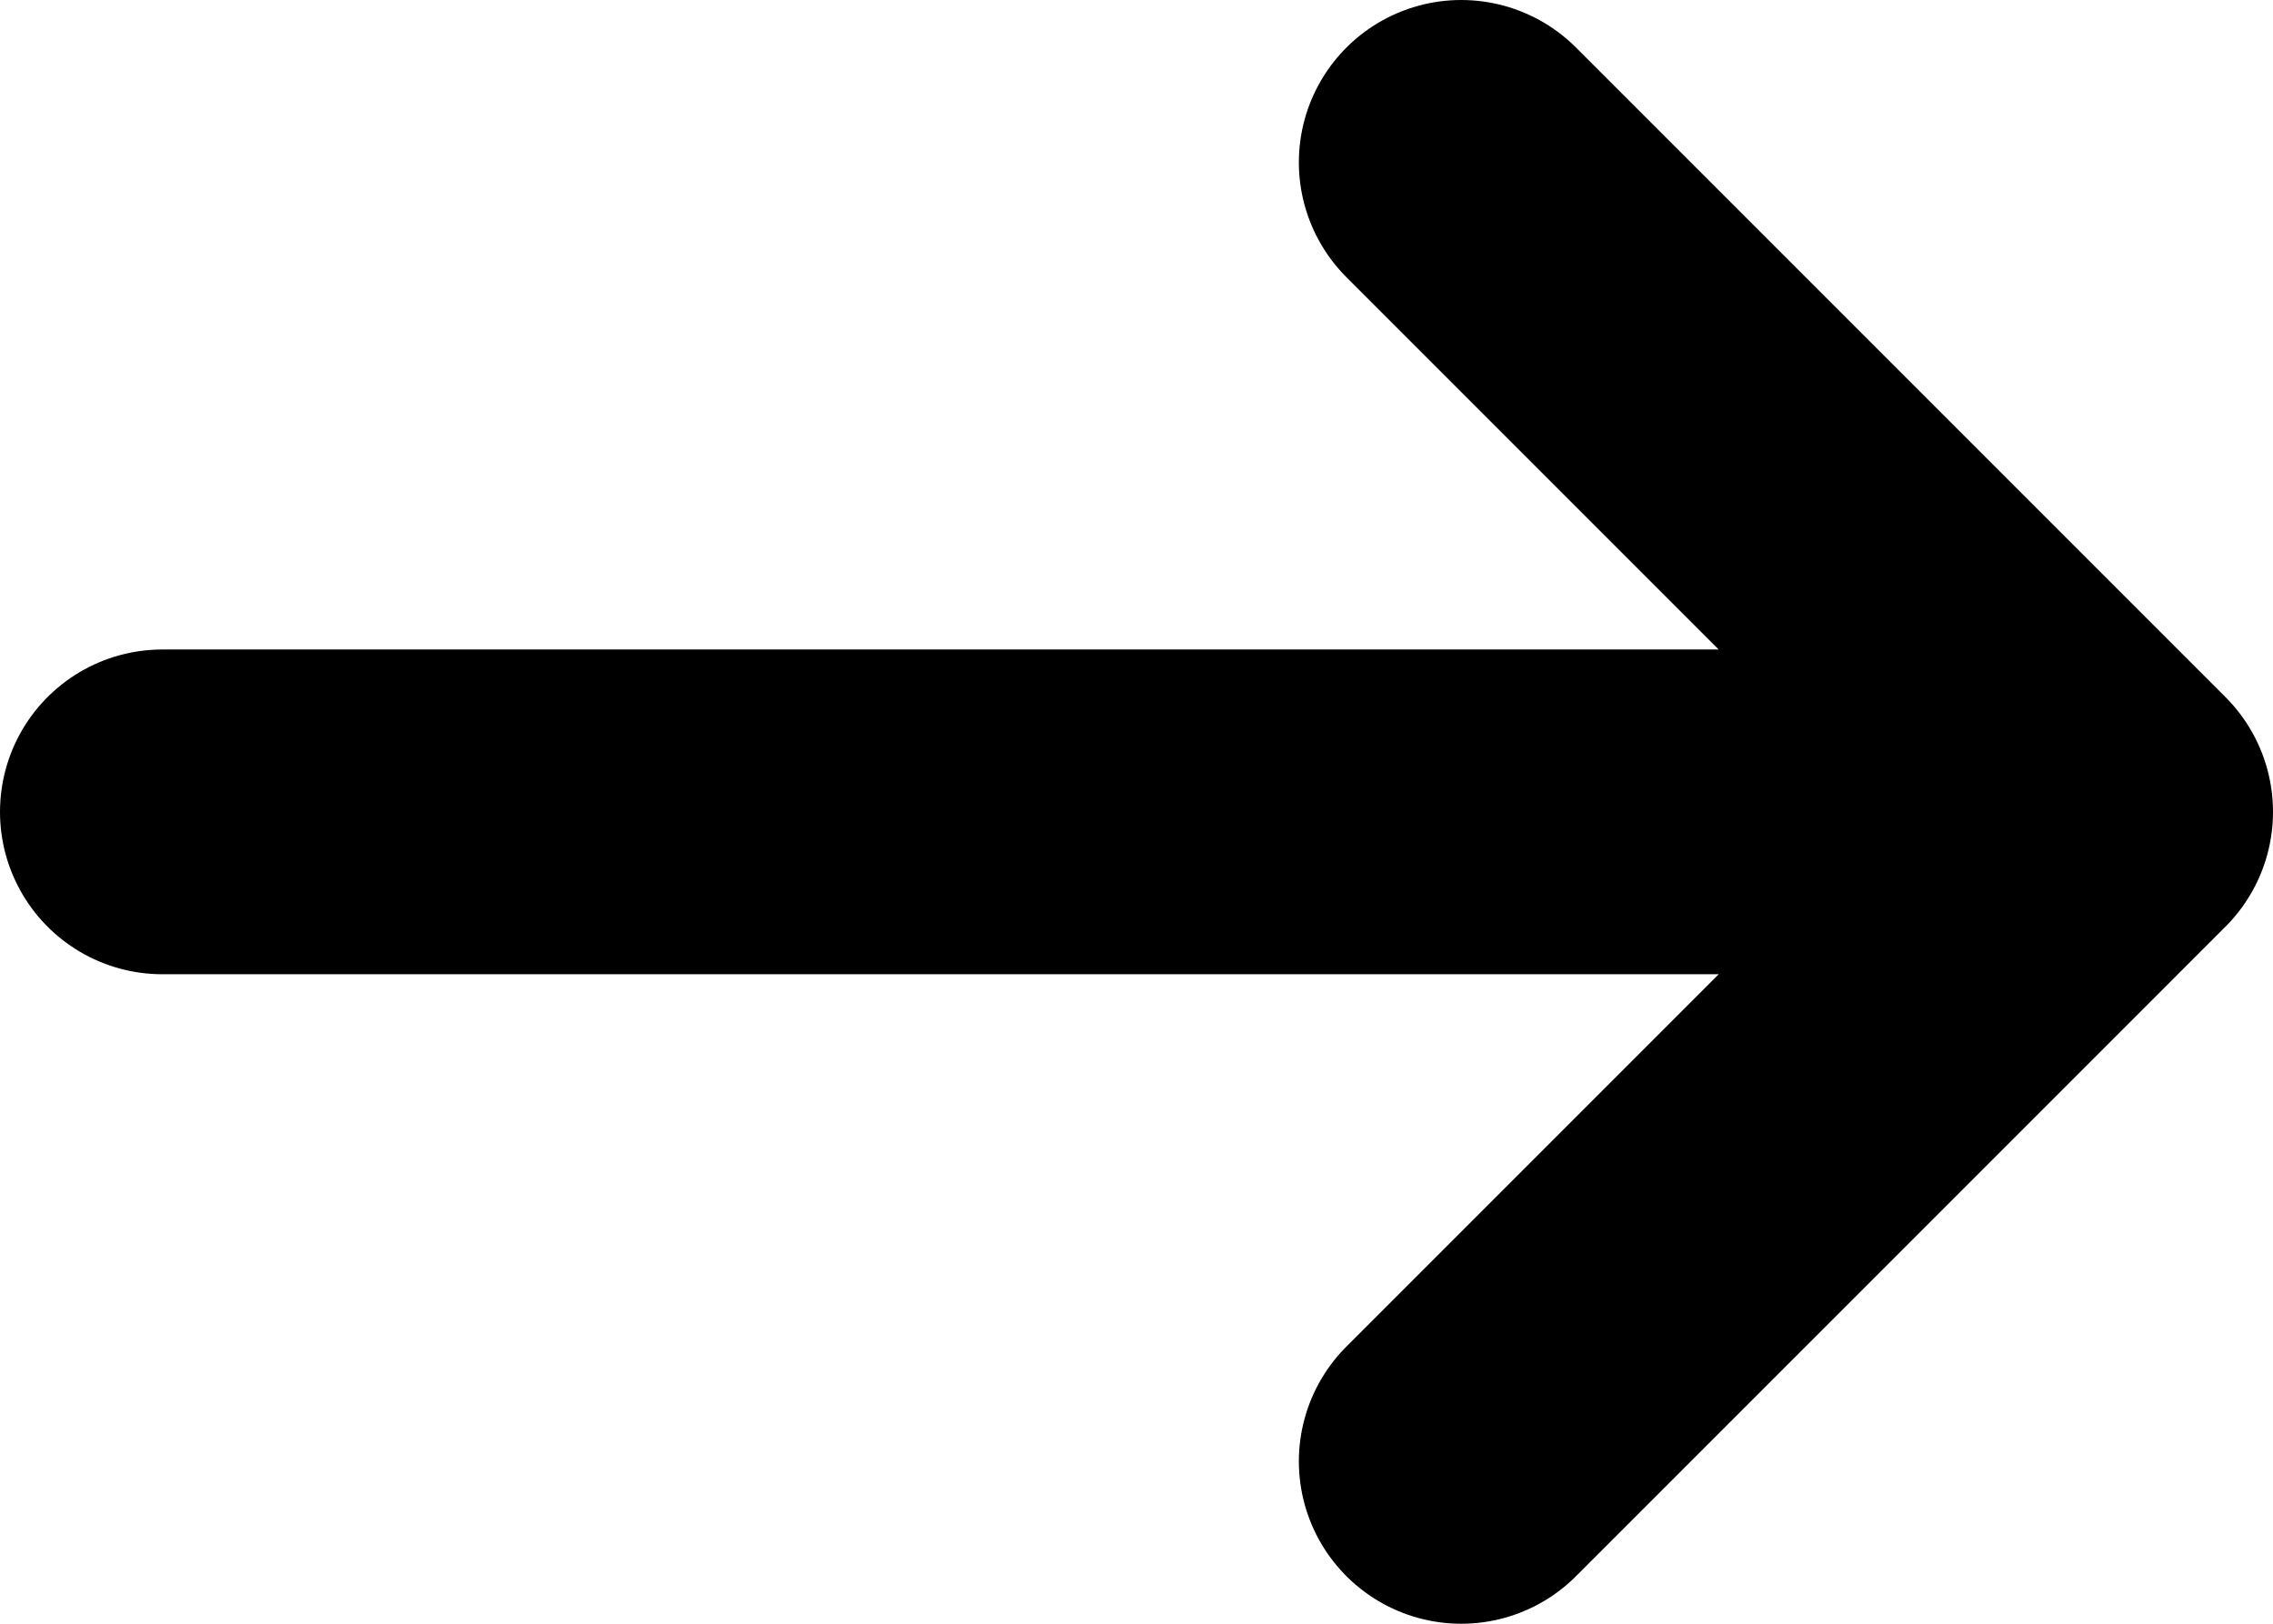
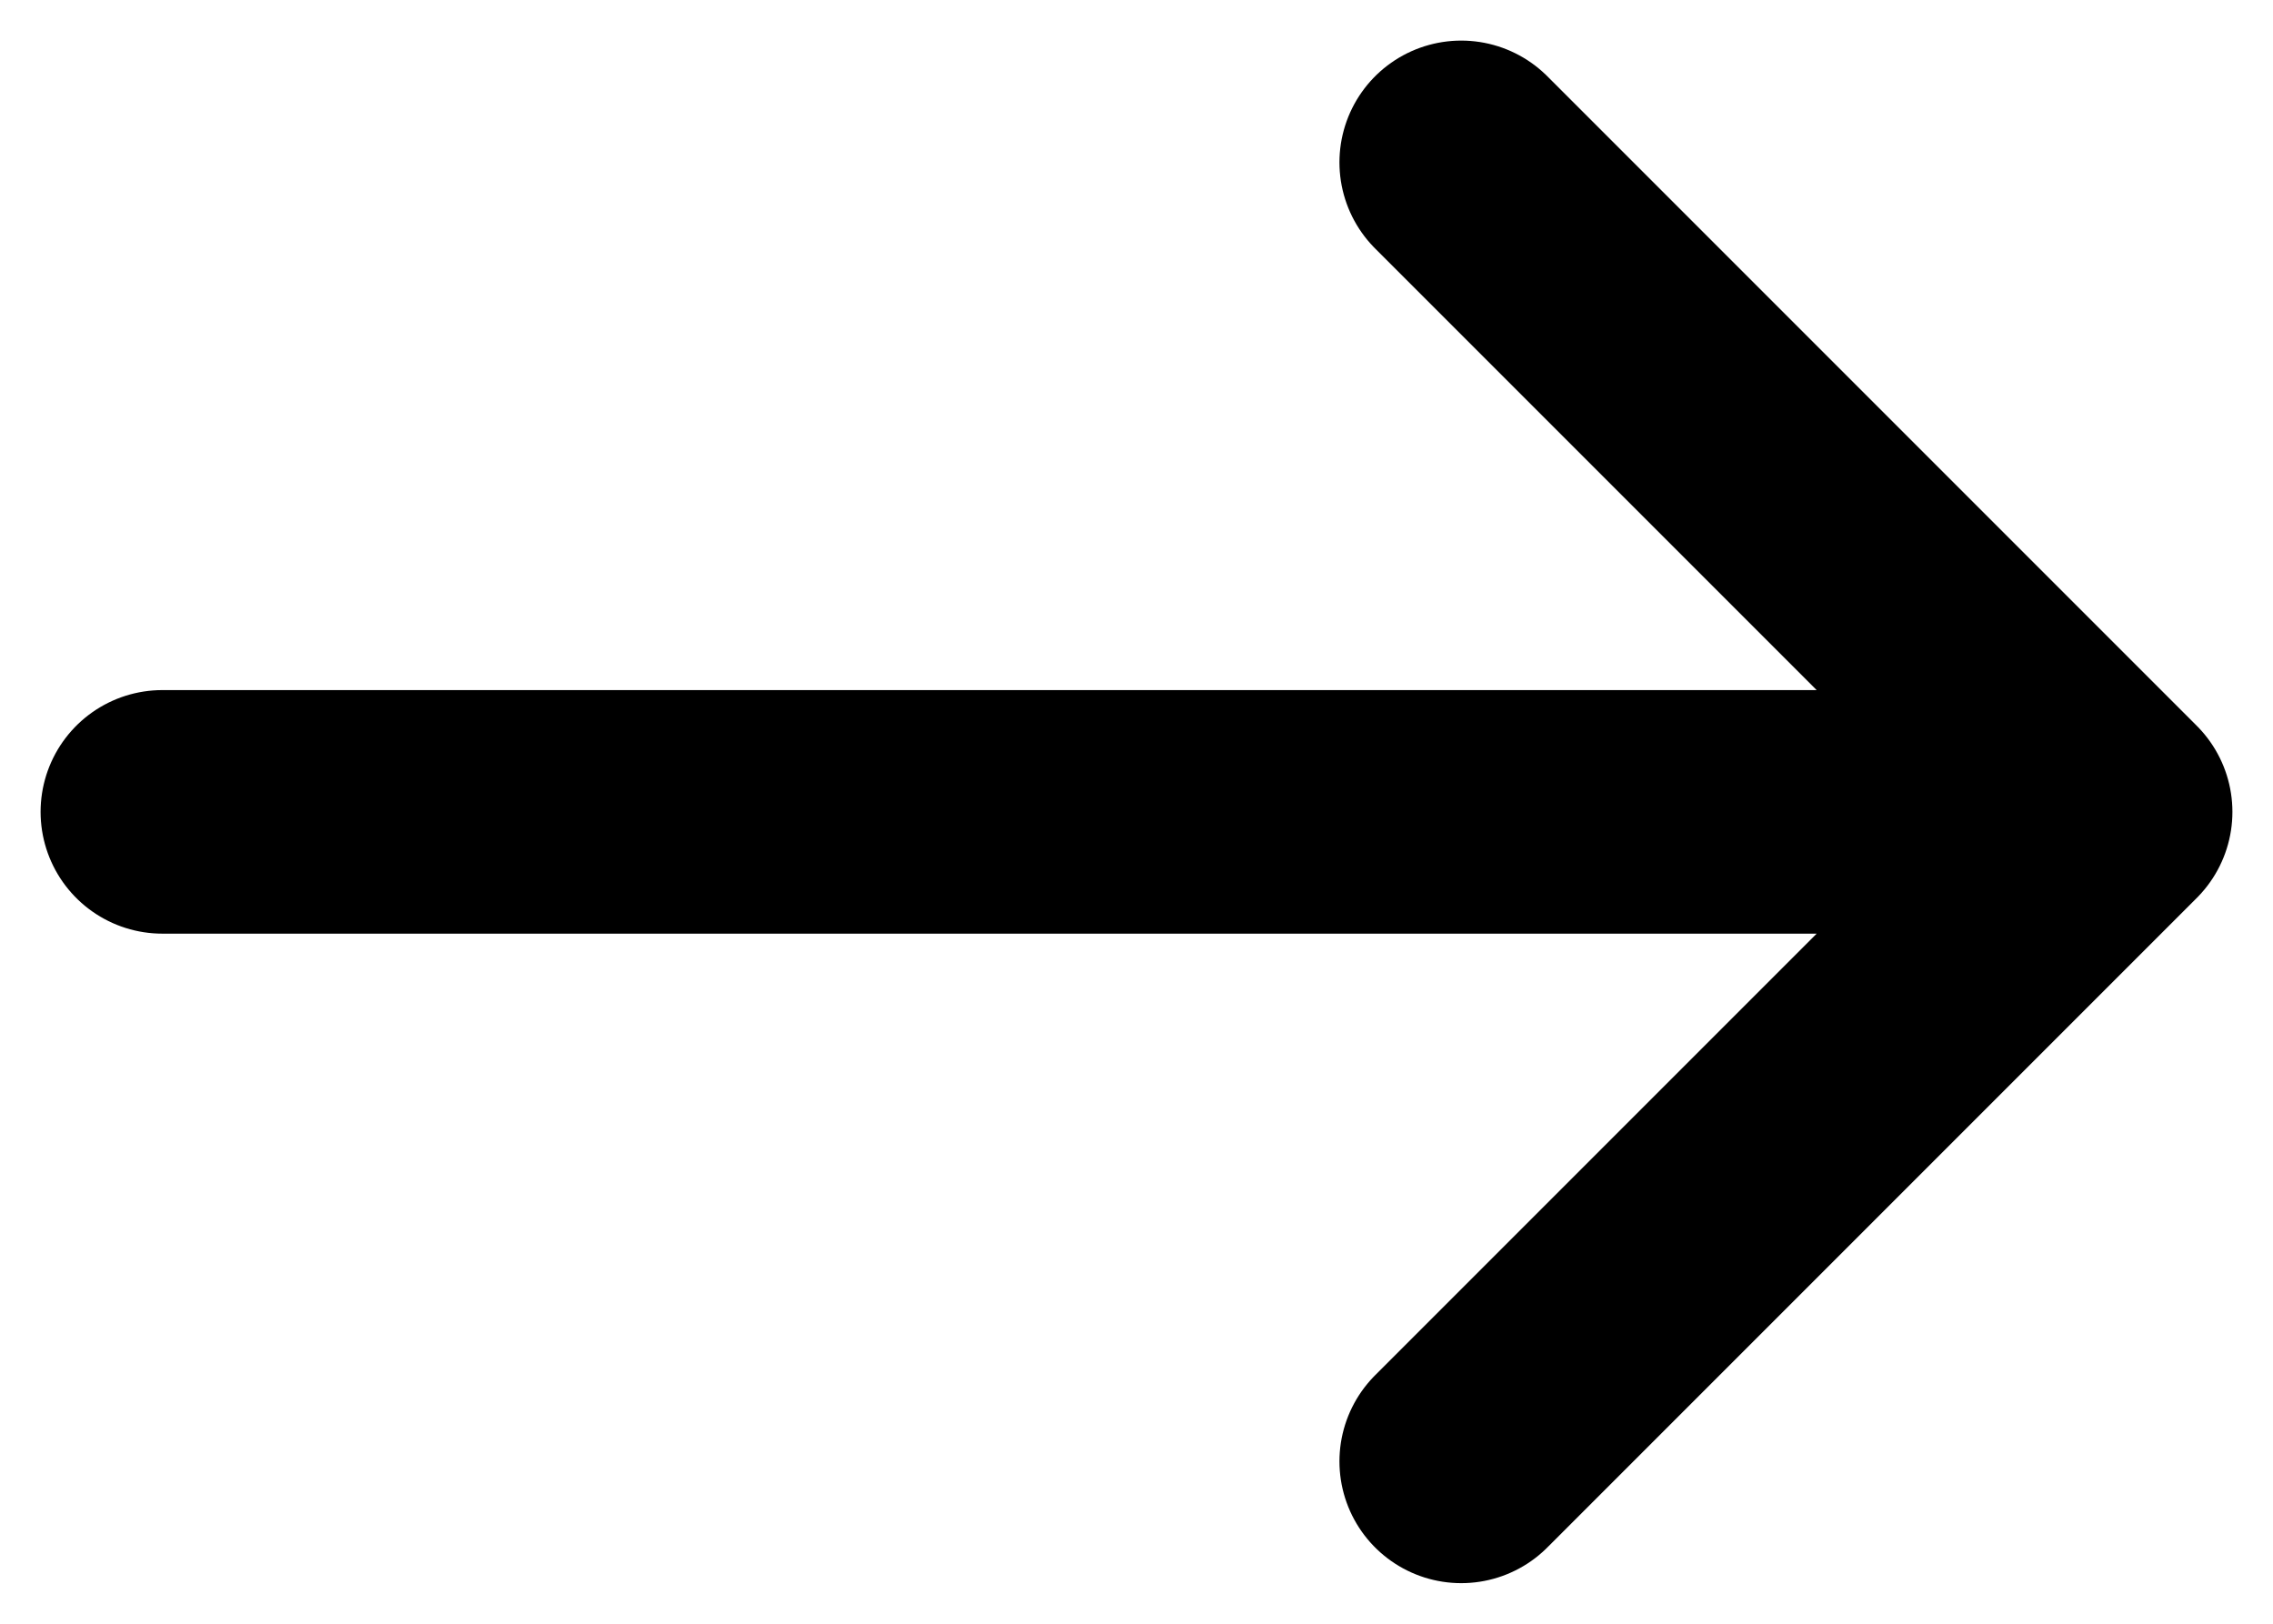
<svg xmlns="http://www.w3.org/2000/svg" width="100%" height="100%" aria-hidden="true" fill="none" viewBox="0 0 14 10">
-   <path stroke="currentColor" stroke-linecap="round" stroke-linejoin="round" stroke-width="2" d="M1 5h12m0 0L9 1m4 4L9 9" />
+   <path stroke="currentColor" stroke-linecap="round" stroke-linejoin="round" stroke-width="1.5" d="M1 5h12m0 0L9 1m4 4L9 9" />
</svg>
